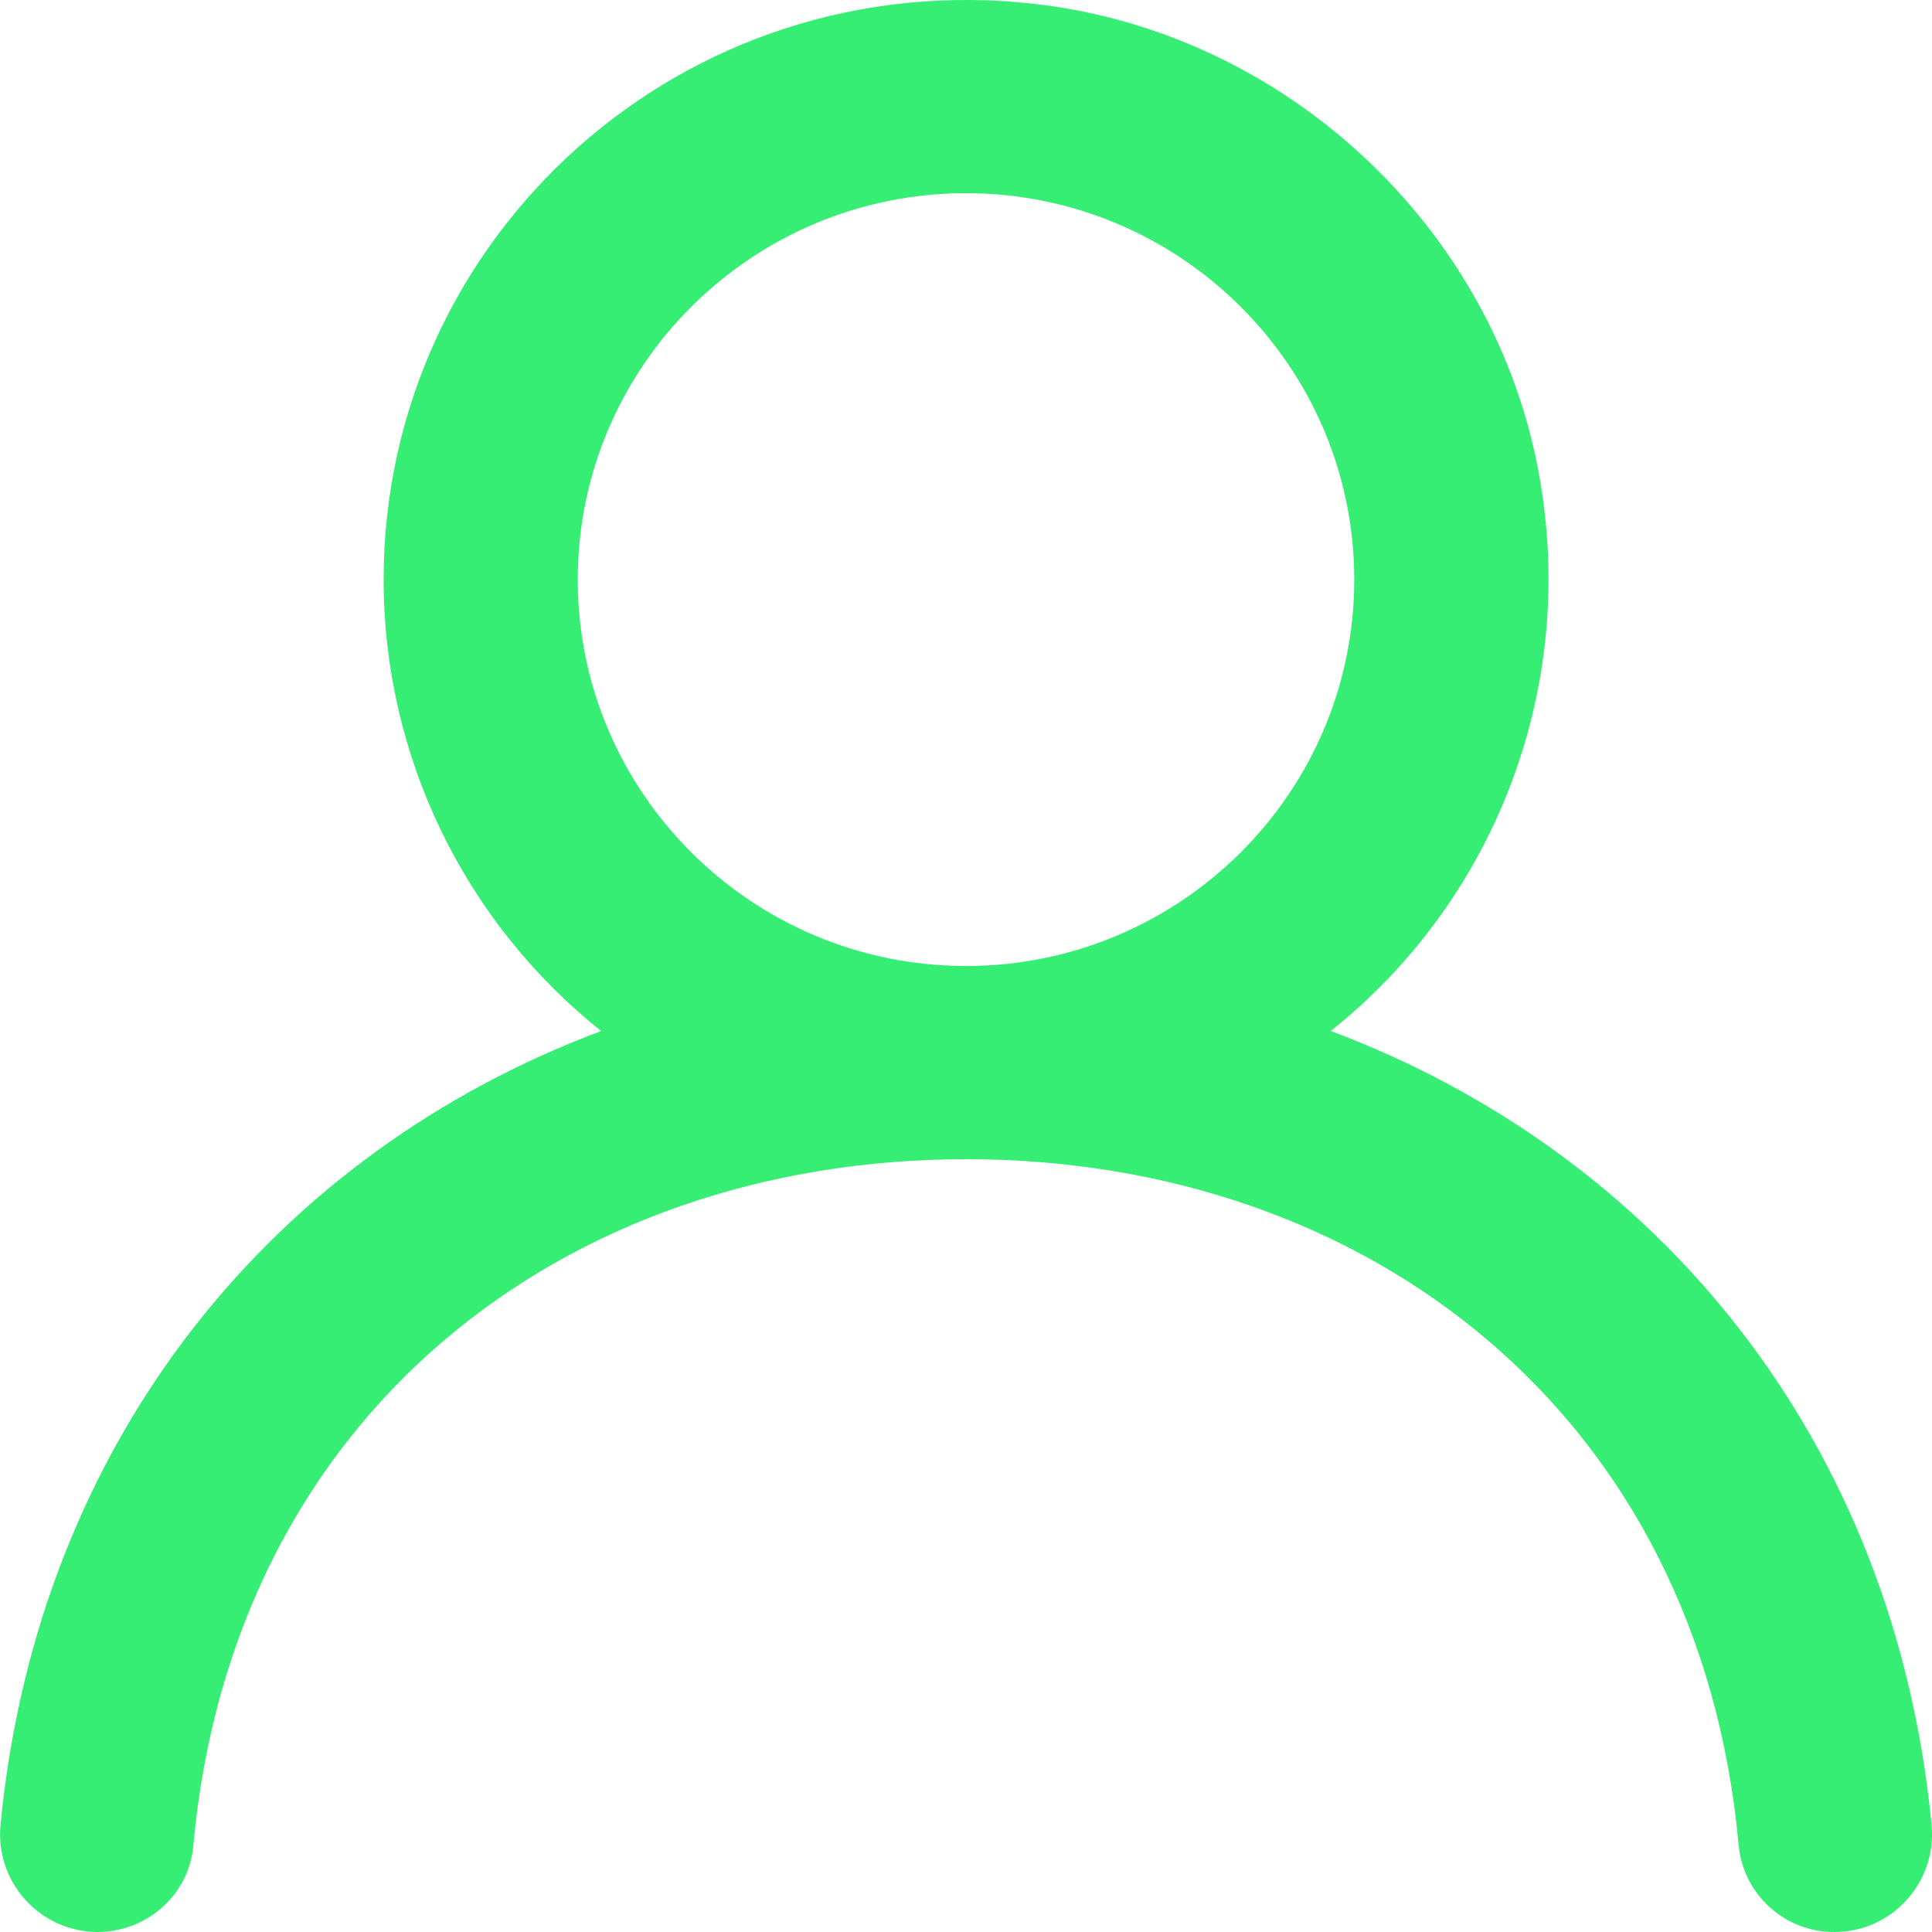
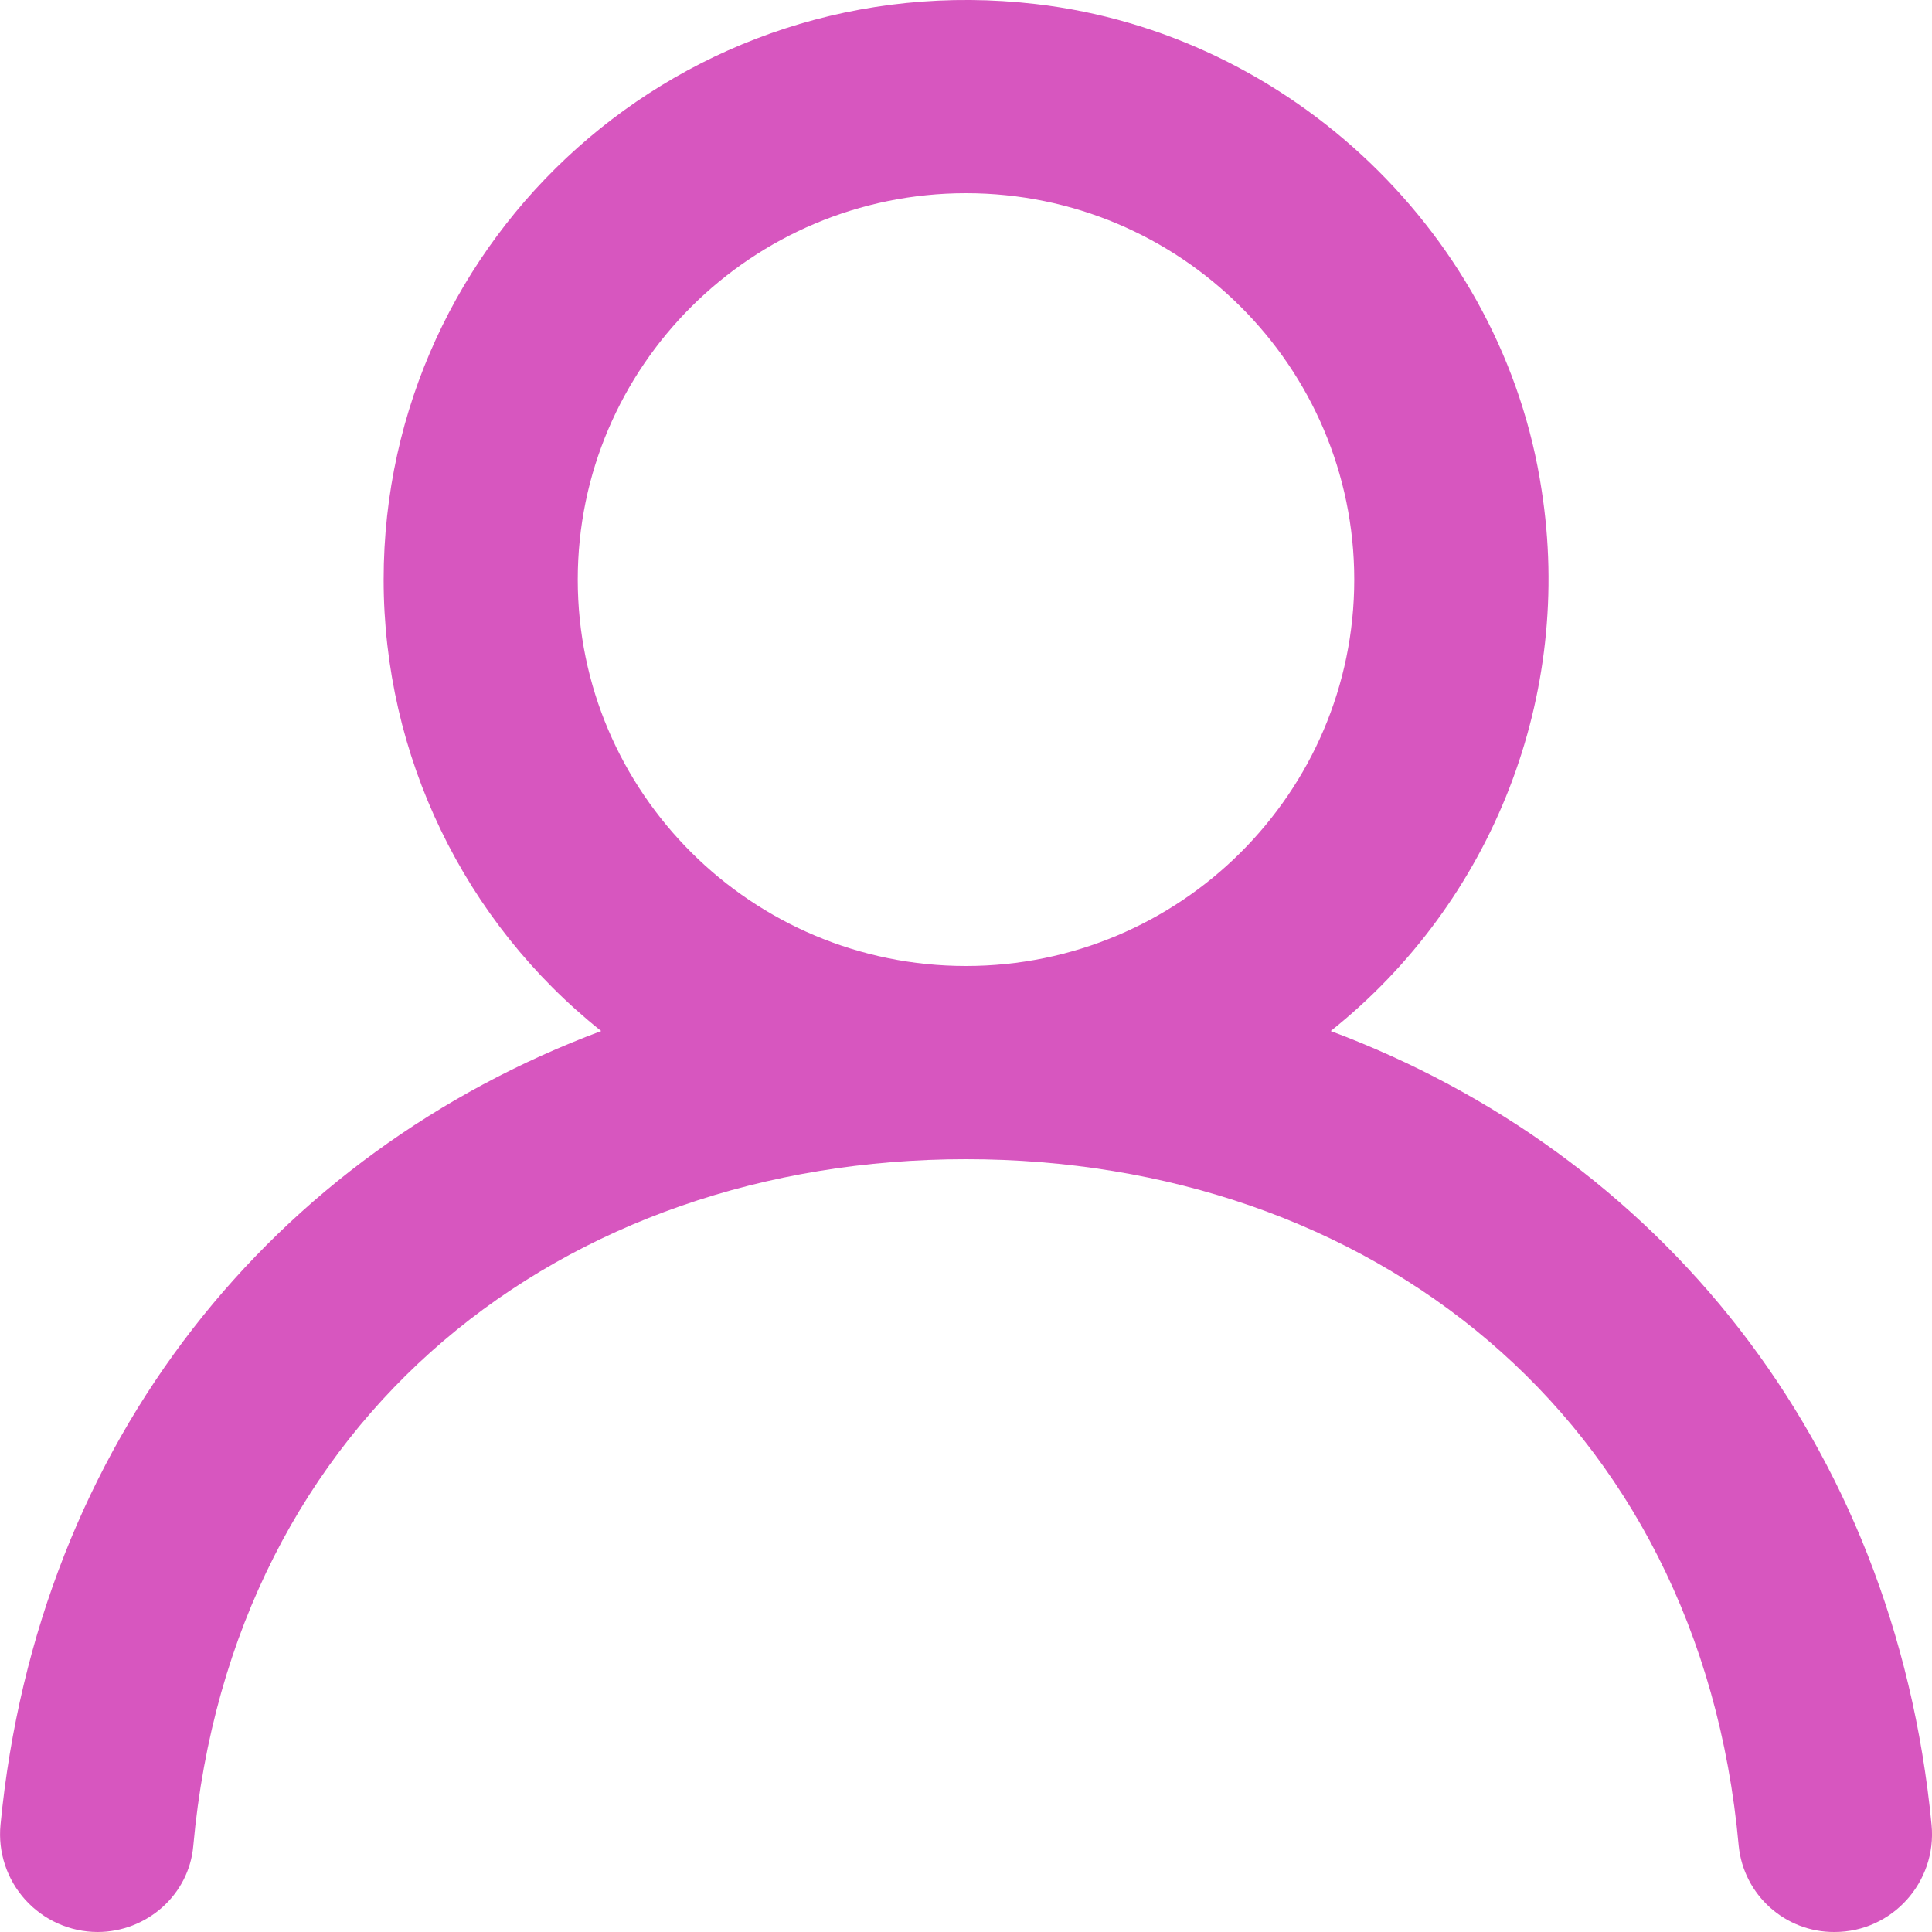
<svg xmlns="http://www.w3.org/2000/svg" width="23" height="23" fill="none">
-   <path fill="#36EE73" fill-rule="evenodd" d="M11.5 11.5c-2.549 0-4.622-2.063-4.622-4.6S8.951 2.3 11.5 2.3s4.622 2.063 4.622 4.6-2.073 4.6-4.622 4.6m4.342.774a6.88 6.88 0 0 0 2.51-6.444C17.896 2.814 15.374.4 12.331.048 8.13-.438 4.567 2.816 4.567 6.9a6.87 6.87 0 0 0 2.59 5.374C3.28 13.724.45 17.129.006 21.724A1.164 1.164 0 0 0 1.16 23c.588 0 1.09-.442 1.141-1.025.464-5.132 4.412-8.175 9.199-8.175s8.735 3.043 9.199 8.175A1.14 1.14 0 0 0 21.84 23c.687 0 1.22-.596 1.155-1.275-.444-4.596-3.275-8-7.153-9.451" clip-rule="evenodd" />
+   <path fill="#D756BF" fill-rule="evenodd" d="M11.5 11.5c-2.549 0-4.622-2.063-4.622-4.6S8.951 2.3 11.5 2.3s4.622 2.063 4.622 4.6-2.073 4.6-4.622 4.6m4.342.774a6.88 6.88 0 0 0 2.51-6.444C17.896 2.814 15.374.4 12.331.048 8.13-.438 4.567 2.816 4.567 6.9a6.87 6.87 0 0 0 2.59 5.374C3.28 13.724.45 17.129.006 21.724A1.164 1.164 0 0 0 1.16 23c.588 0 1.09-.442 1.141-1.025.464-5.132 4.412-8.175 9.199-8.175s8.735 3.043 9.199 8.175A1.14 1.14 0 0 0 21.84 23c.687 0 1.22-.596 1.155-1.275-.444-4.596-3.275-8-7.153-9.451" clip-rule="evenodd" />
</svg>
